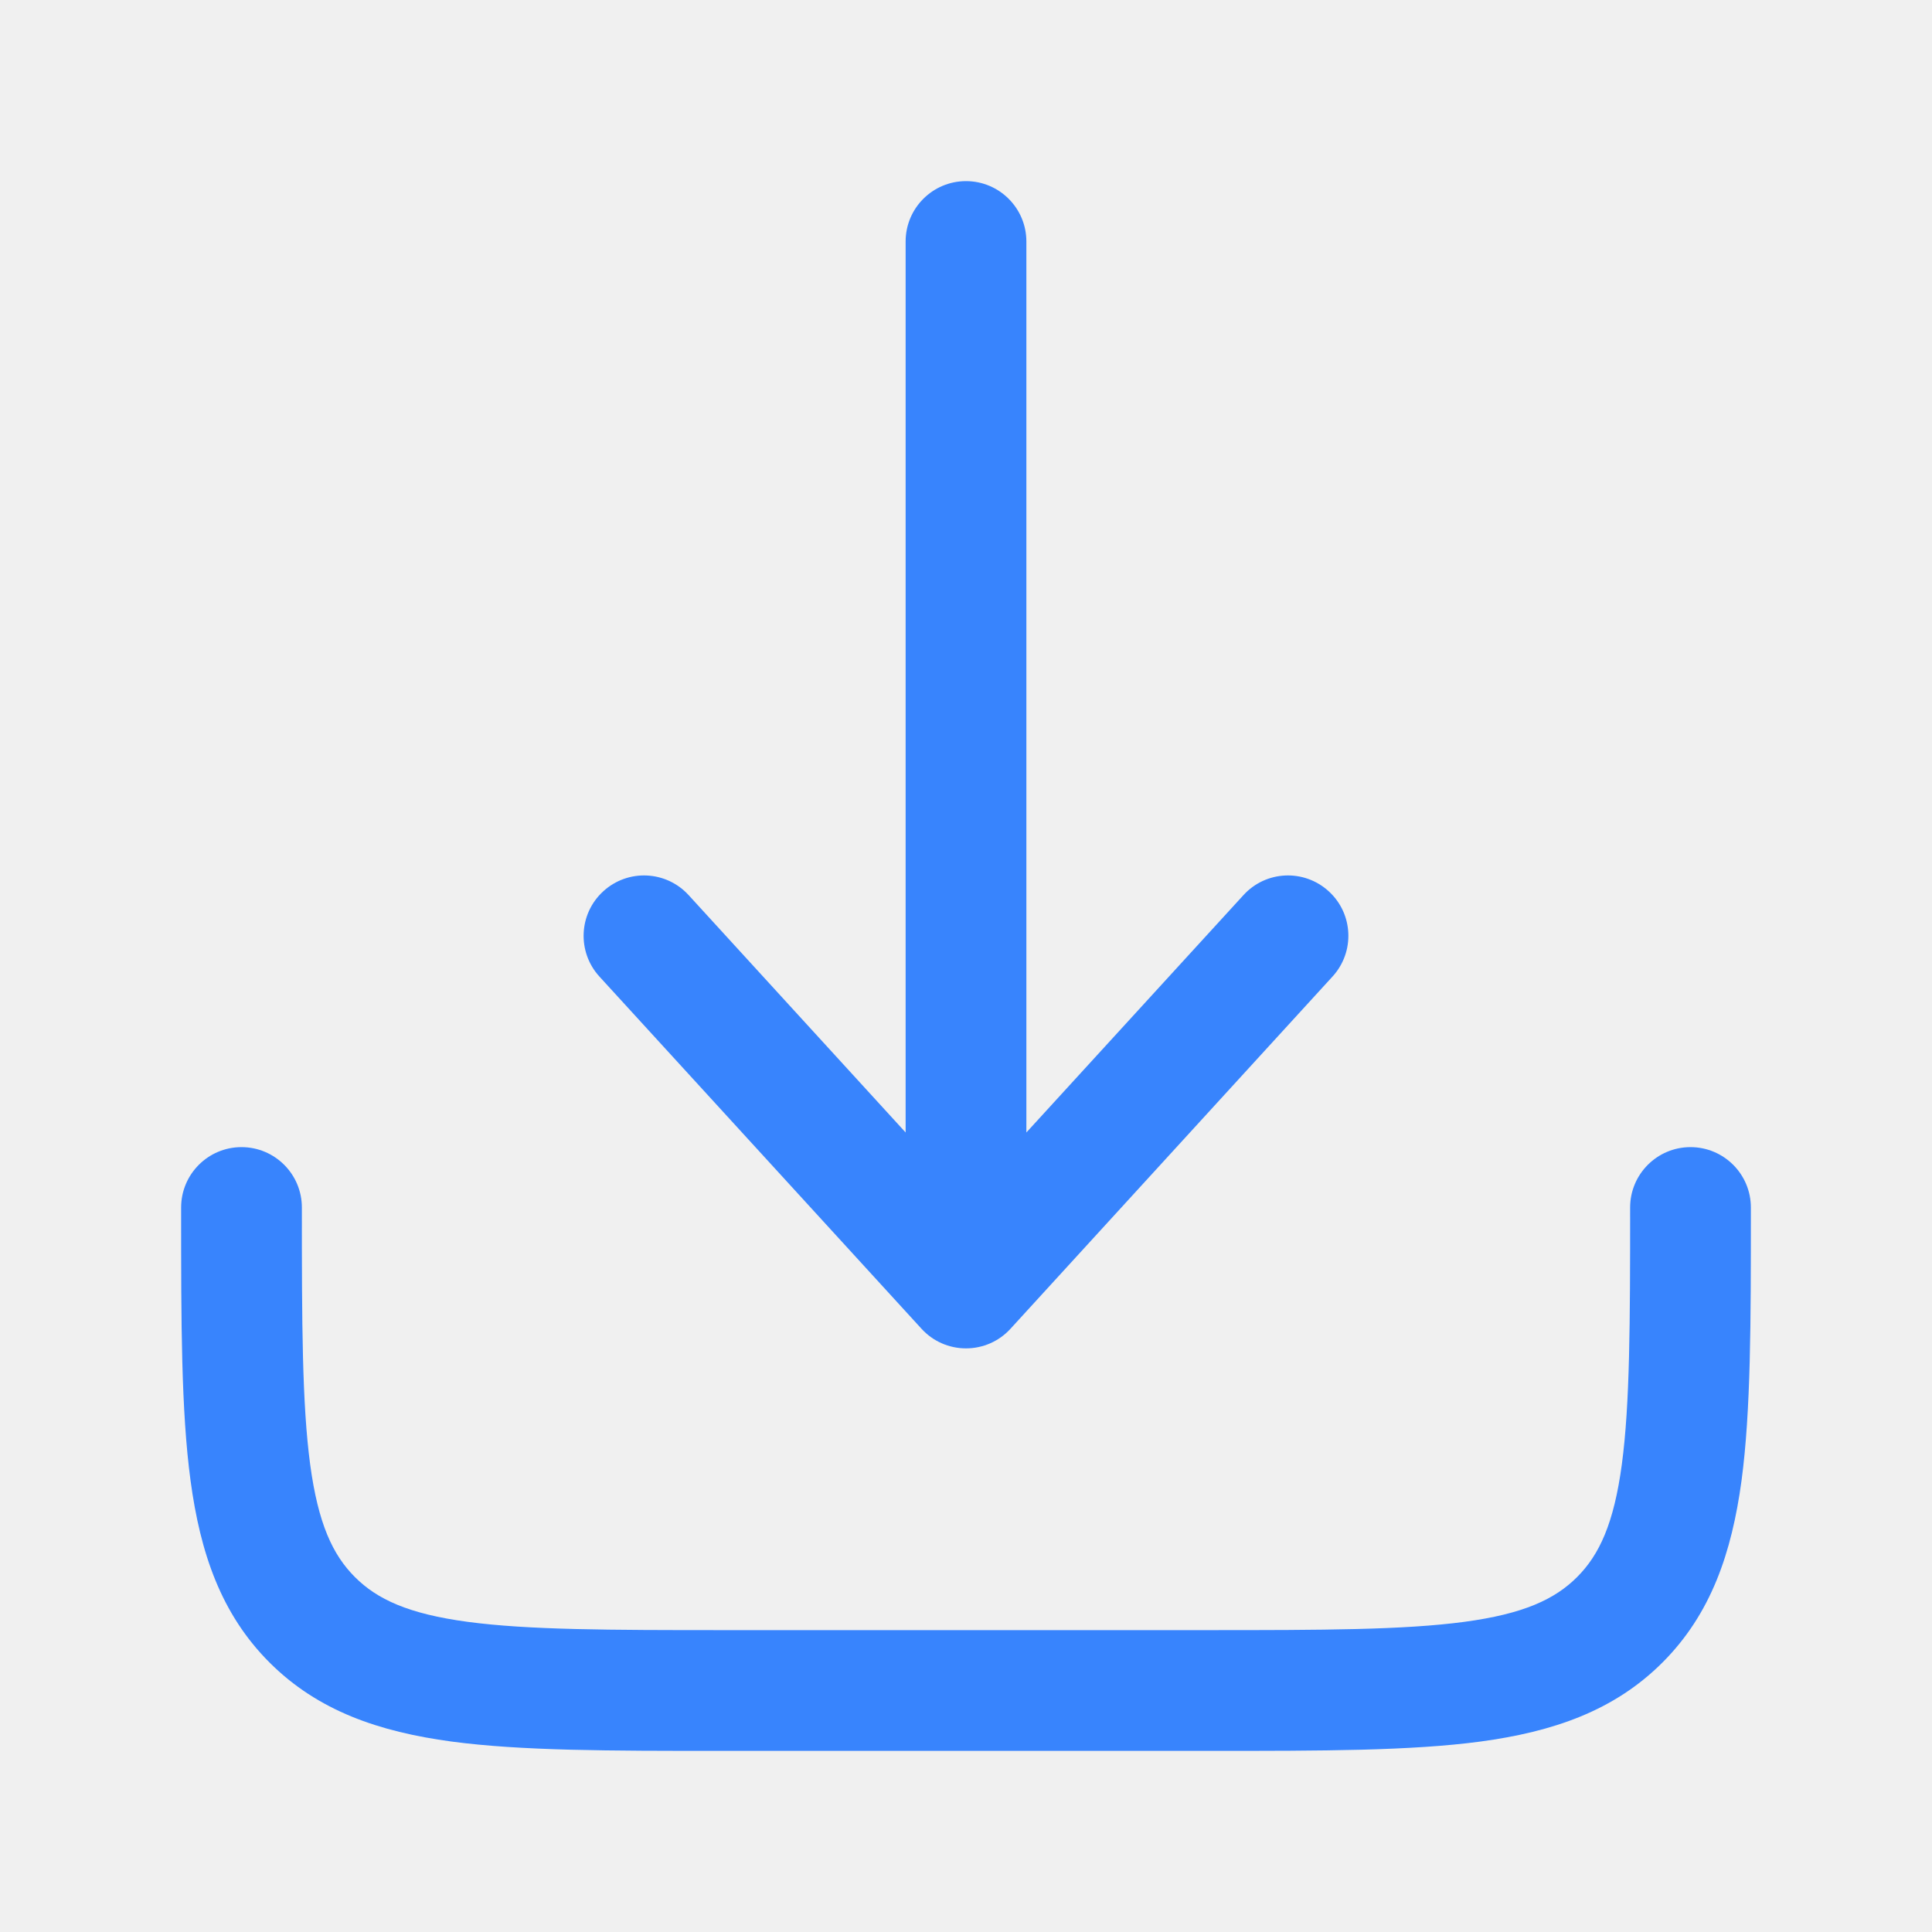
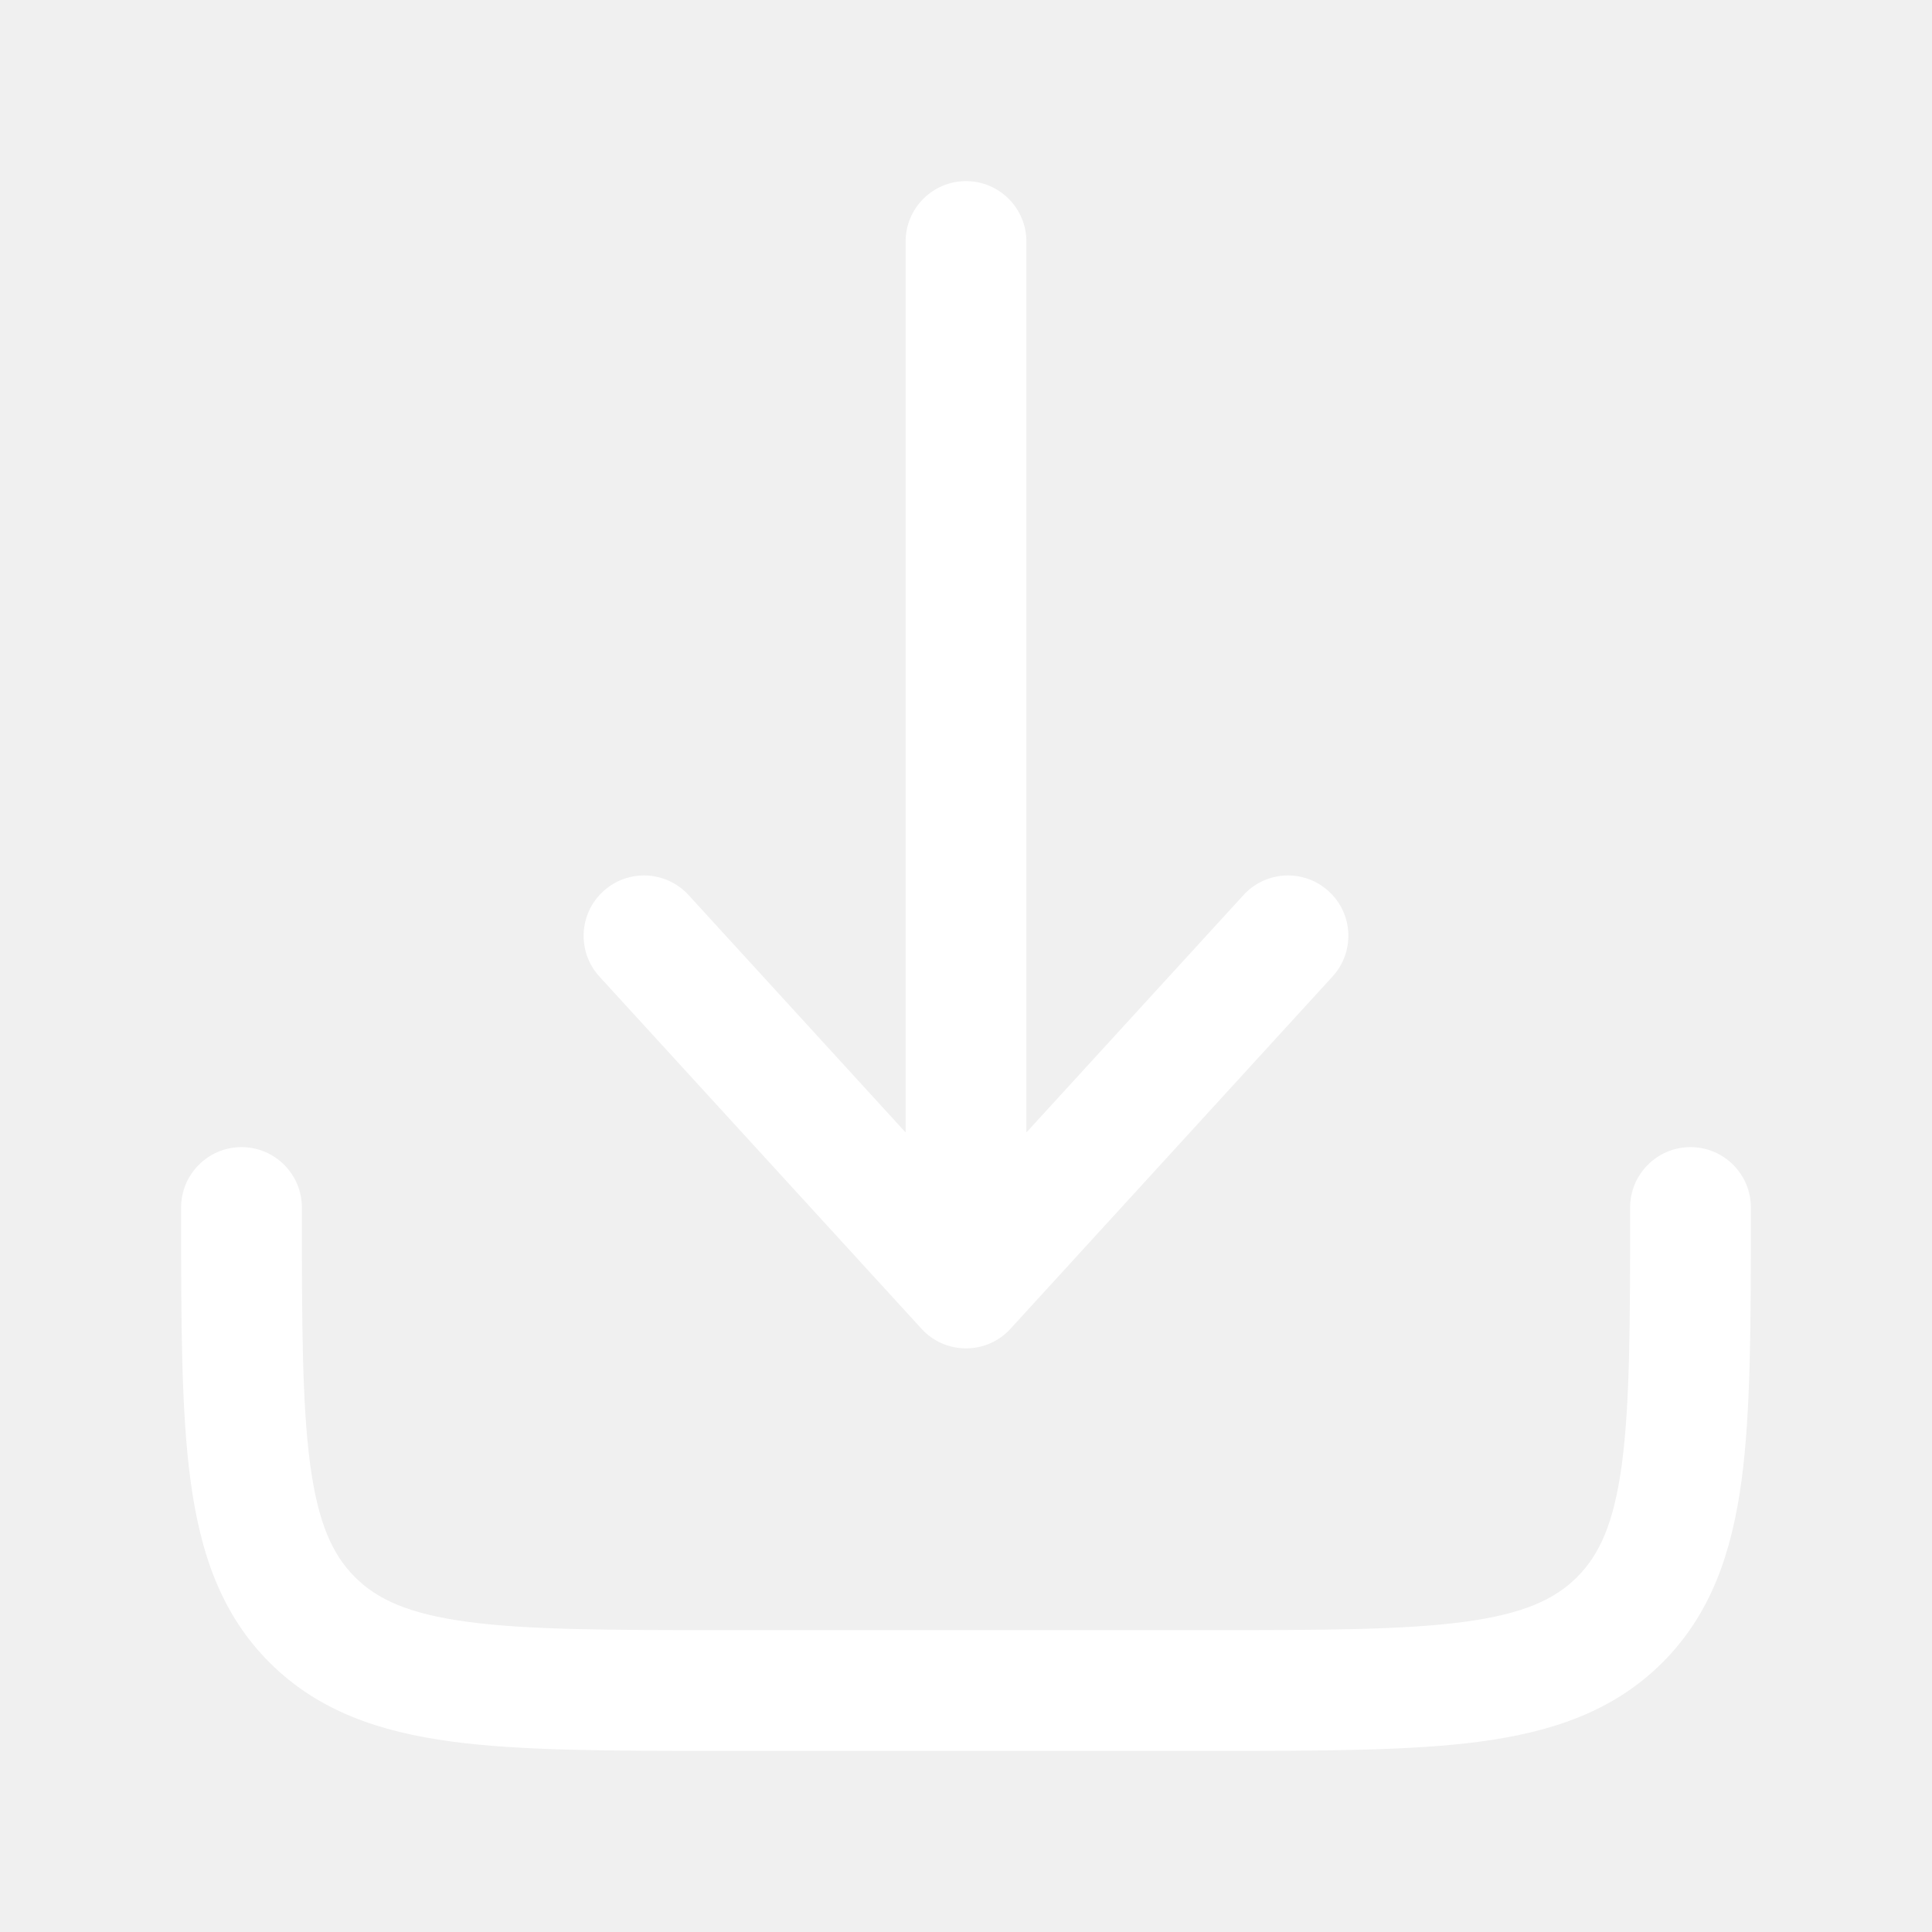
- <svg xmlns="http://www.w3.org/2000/svg" width="20px" height="20px" viewBox="0 0 24 24" fill="#3884fd">
+ <svg xmlns="http://www.w3.org/2000/svg" width="20px" height="20px" viewBox="0 0 24 24" fill="#ffffff">
  <path d="M12.553 16.506C12.411 16.662 12.211 16.75 12 16.75C11.789 16.75 11.589 16.662 11.447 16.506L7.446 12.131C7.167 11.825 7.188 11.351 7.494 11.072C7.8 10.792 8.274 10.813 8.554 11.119L11.25 14.068V3C11.25 2.586 11.586 2.25 12 2.25C12.414 2.25 12.75 2.586 12.75 3V14.068L15.447 11.119C15.726 10.813 16.2 10.792 16.506 11.072C16.812 11.351 16.833 11.825 16.553 12.131L12.553 16.506Z" />
  <path d="M3.75 15C3.75 14.586 3.414 14.25 3 14.25C2.586 14.25 2.25 14.586 2.25 15V15.055C2.25 16.422 2.25 17.525 2.367 18.392C2.488 19.292 2.746 20.05 3.348 20.652C3.95 21.254 4.708 21.512 5.608 21.634C6.475 21.75 7.578 21.75 8.945 21.75H15.055C16.422 21.75 17.525 21.75 18.392 21.634C19.292 21.512 20.05 21.254 20.652 20.652C21.254 20.05 21.512 19.292 21.634 18.392C21.75 17.525 21.75 16.422 21.75 15.055V15C21.75 14.586 21.414 14.25 21 14.25C20.586 14.25 20.25 14.586 20.25 15C20.25 16.435 20.248 17.436 20.147 18.192C20.048 18.926 19.868 19.314 19.591 19.591C19.314 19.868 18.926 20.048 18.192 20.147C17.436 20.248 16.435 20.25 15 20.25H9C7.565 20.25 6.563 20.248 5.808 20.147C5.074 20.048 4.686 19.868 4.409 19.591C4.132 19.314 3.952 18.926 3.853 18.192C3.752 17.436 3.75 16.435 3.75 15Z" />
</svg>
